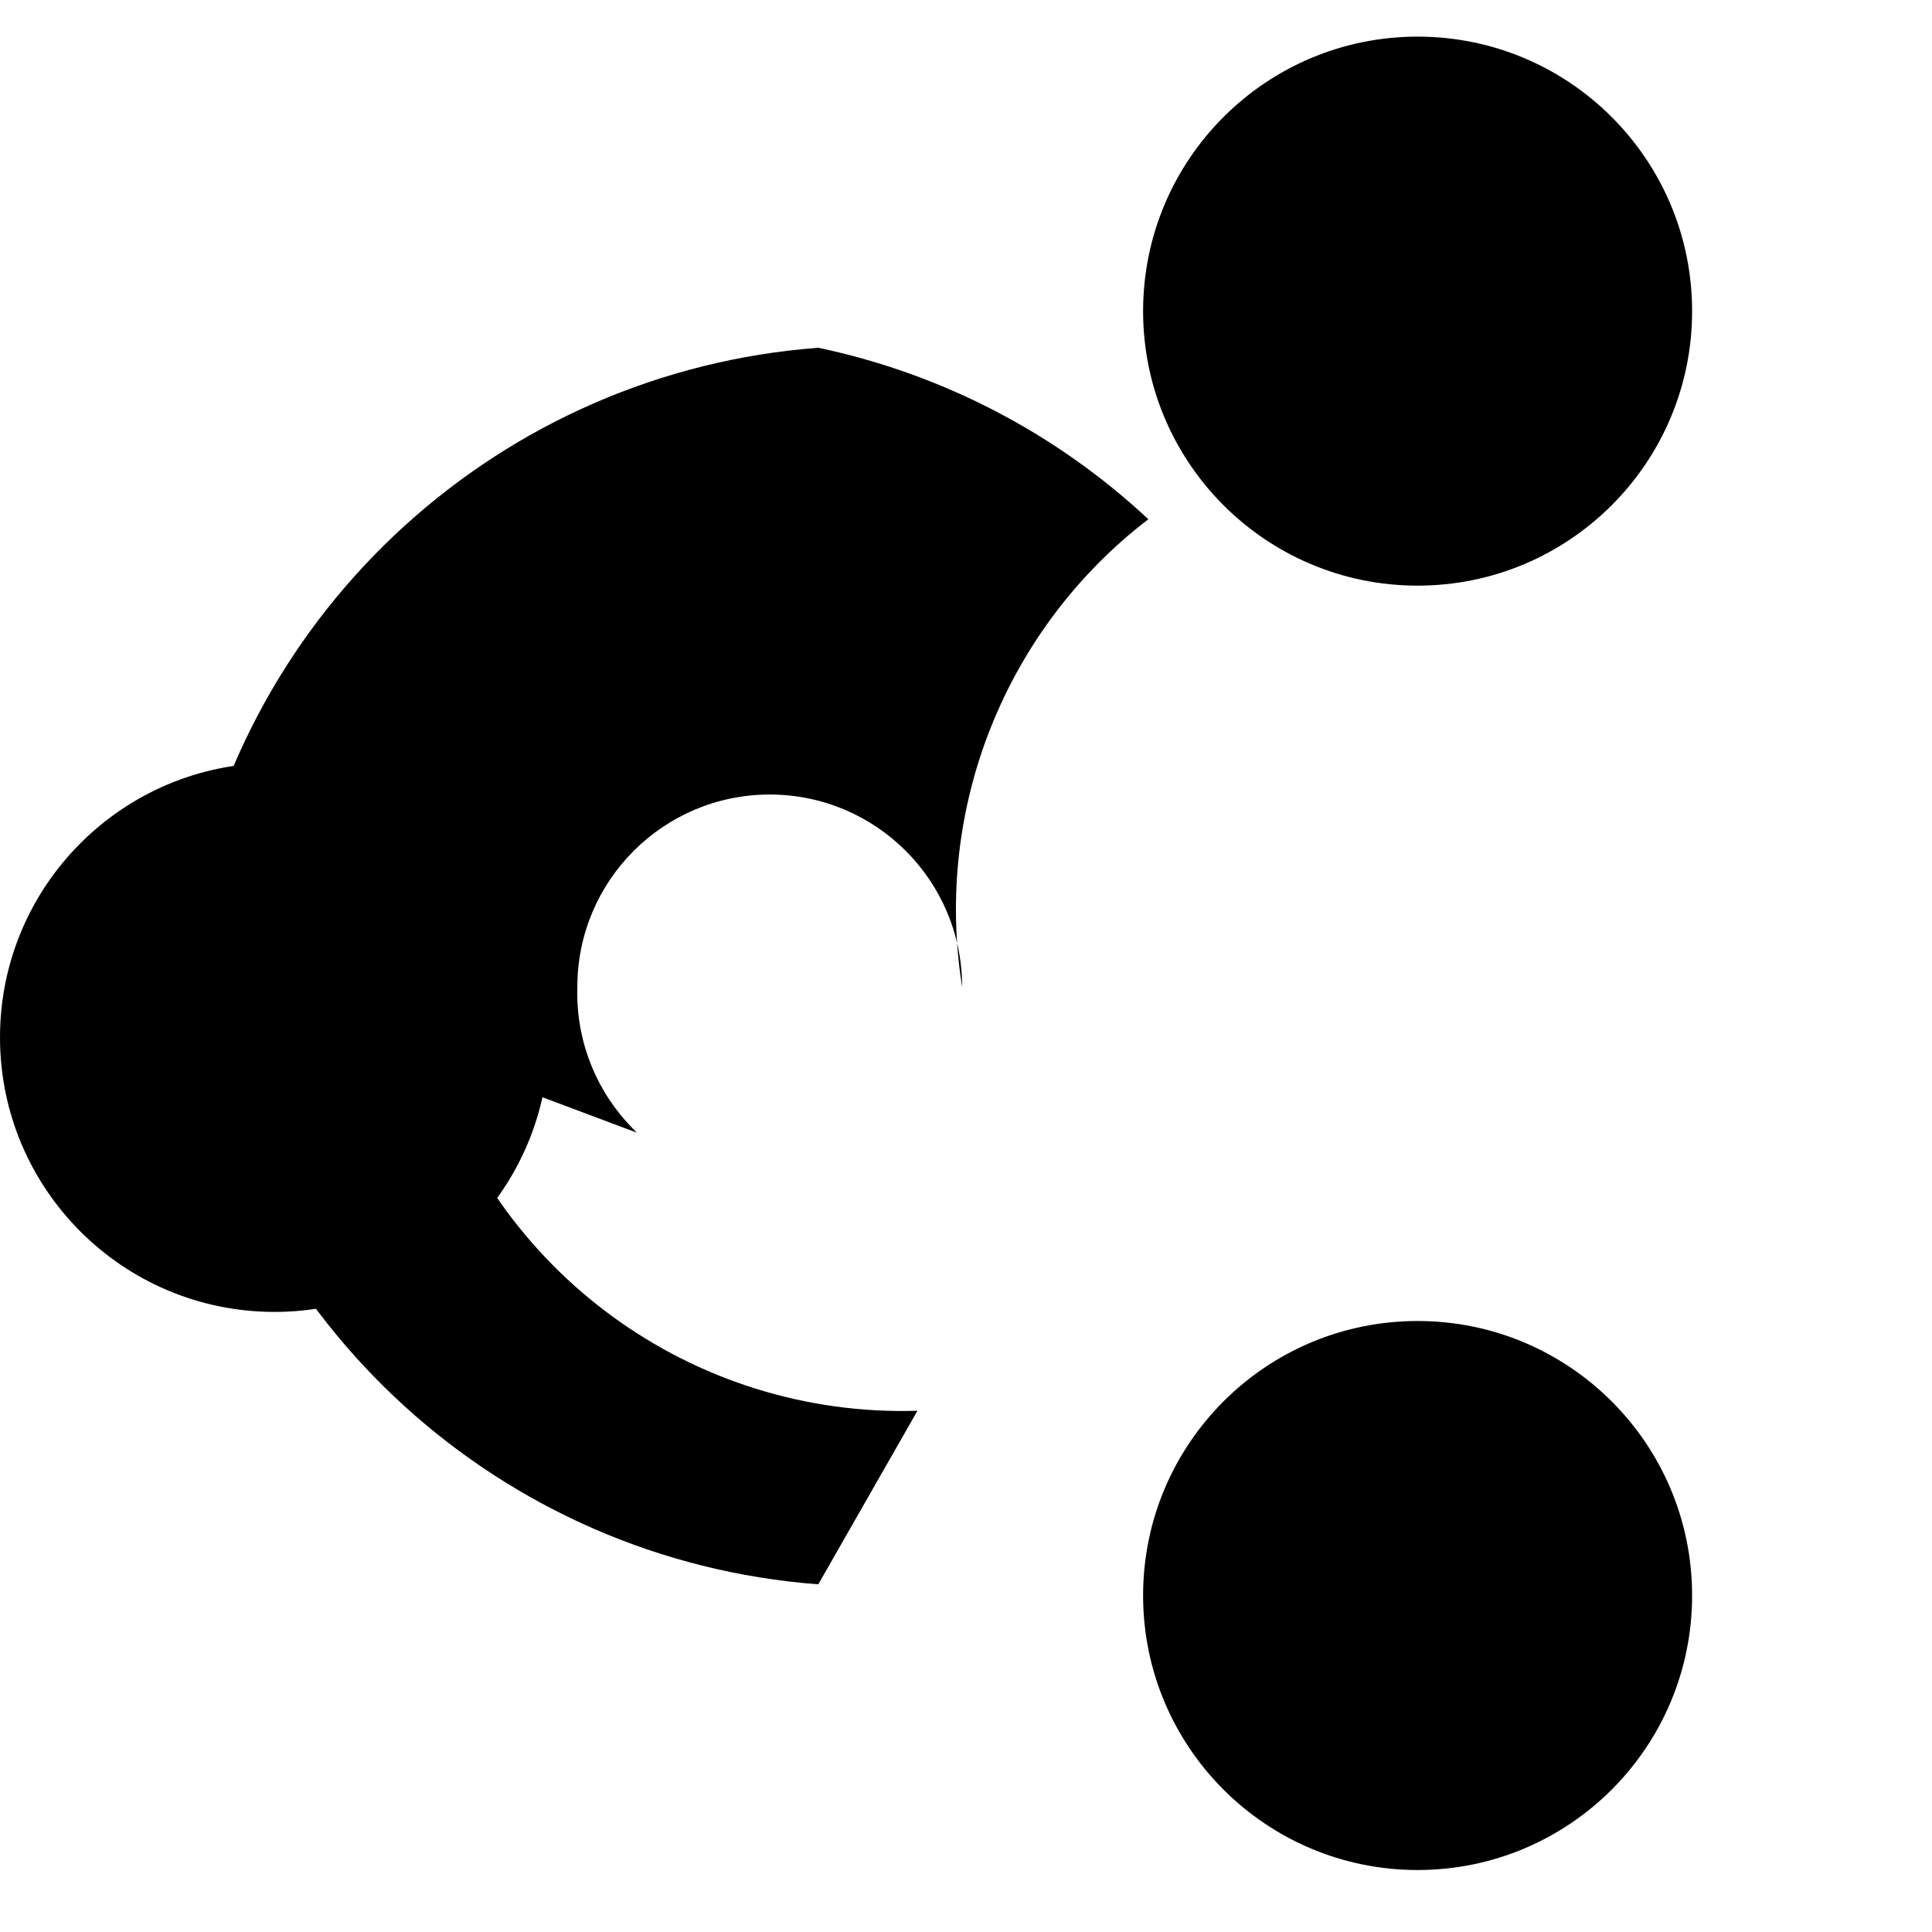
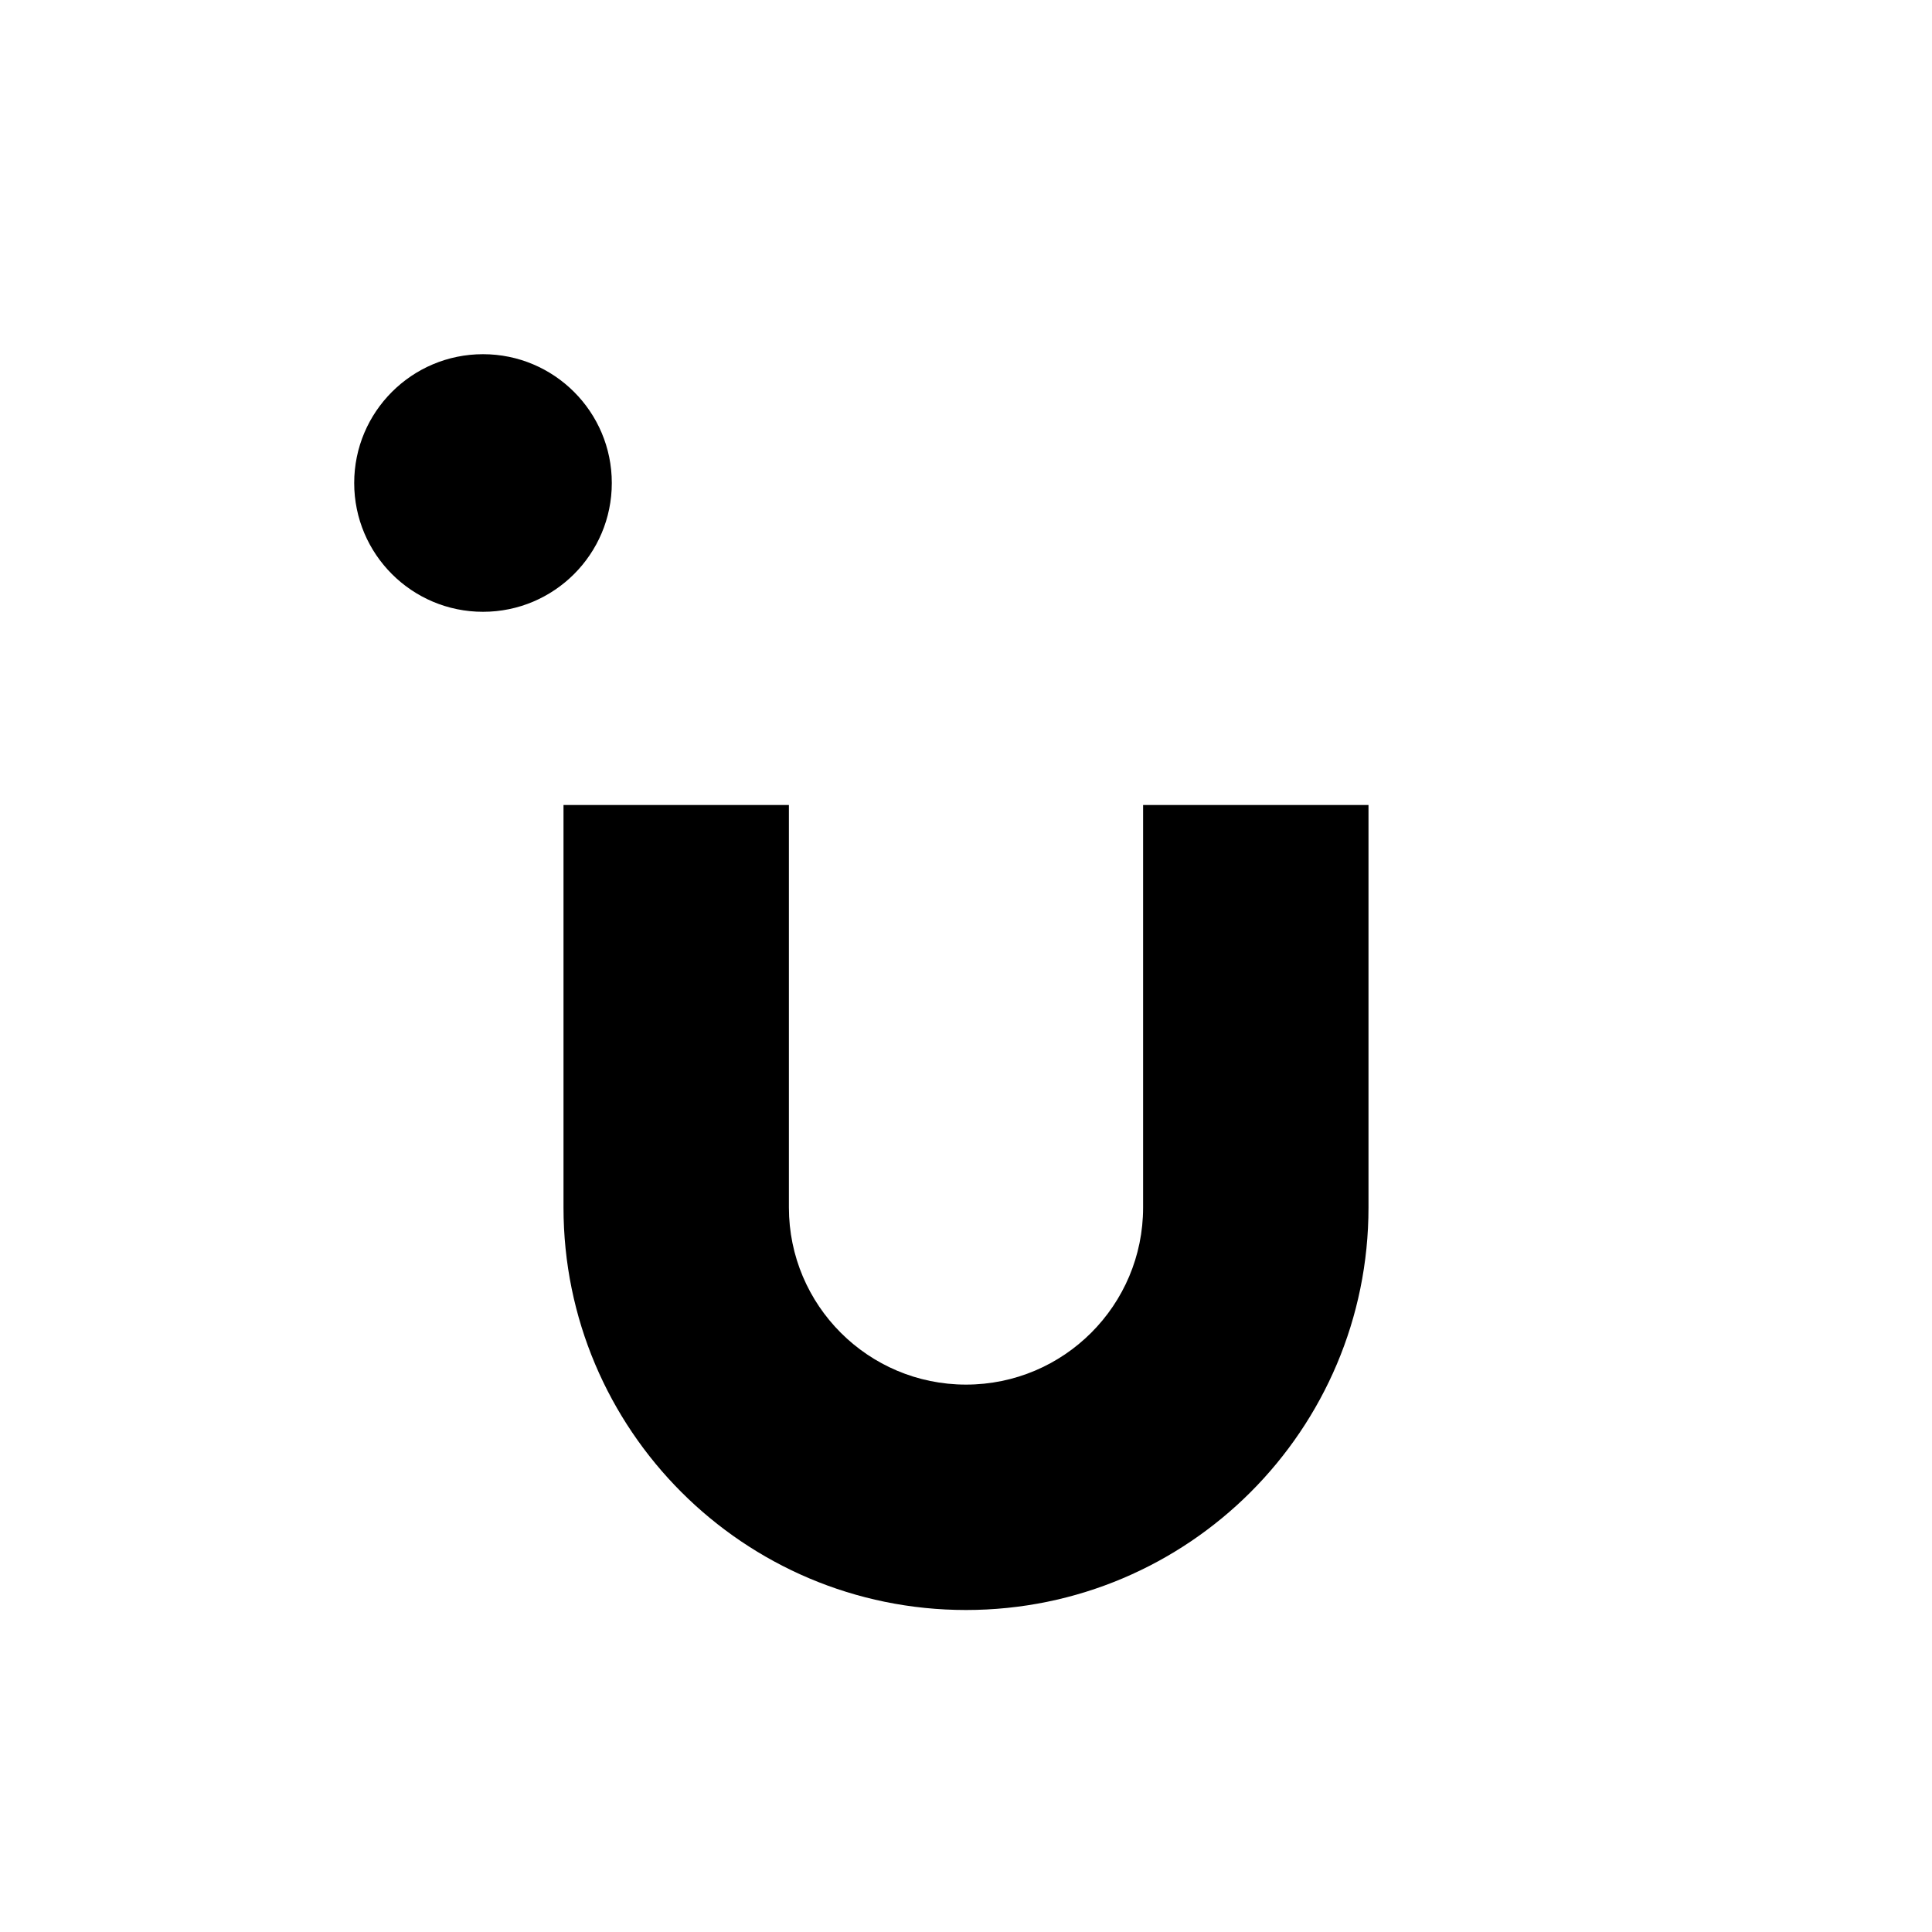
<svg xmlns="http://www.w3.org/2000/svg" viewBox="0 0 24 24">
-   <path d="M17.61.455a3.41 3.41 0 0 0-3.41 3.41 3.41 3.41 0 0 0 3.41 3.41 3.41 3.41 0 0 0 3.41-3.41A3.41 3.41 0 0 0 17.61.455zM10.165 4.32a8.6 8.6 0 0 0-7.832 7.13L2.328 12l.005.55a8.6 8.6 0 0 0 7.832 7.131l1.232-2.156a6.106 6.106 0 0 1-6.058-4.42L7.91 14.07l-.043-.045a2.39 2.39 0 0 1-.696-1.69l.001-.075a2.39 2.39 0 0 1 2.39-2.39 2.39 2.39 0 0 1 2.39 2.39A6.106 6.106 0 0 1 14.265 6.45a8.6 8.6 0 0 0-4.1-2.13zM3.41 9.477a3.41 3.41 0 0 0-3.41 3.41 3.41 3.41 0 0 0 3.41 3.41 3.41 3.41 0 0 0 3.41-3.41A3.41 3.41 0 0 0 3.41 9.477zM17.61 16.41a3.41 3.41 0 0 0-3.41 3.41 3.41 3.41 0 0 0 3.41 3.41 3.41 3.41 0 0 0 3.41-3.41 3.41 3.41 0 0 0-3.41-3.41z" />
+   <circle cx="6" cy="6" r="1.6" />
+   <path d="M 7 10 L 7 15 A 5 5 0 0 0 17 15 L 17 10 L 14.2 10 L 14.2 15 A 2.2 2.2 0 0 1 9.8 15 L 9.8 10 Z" />
</svg>
